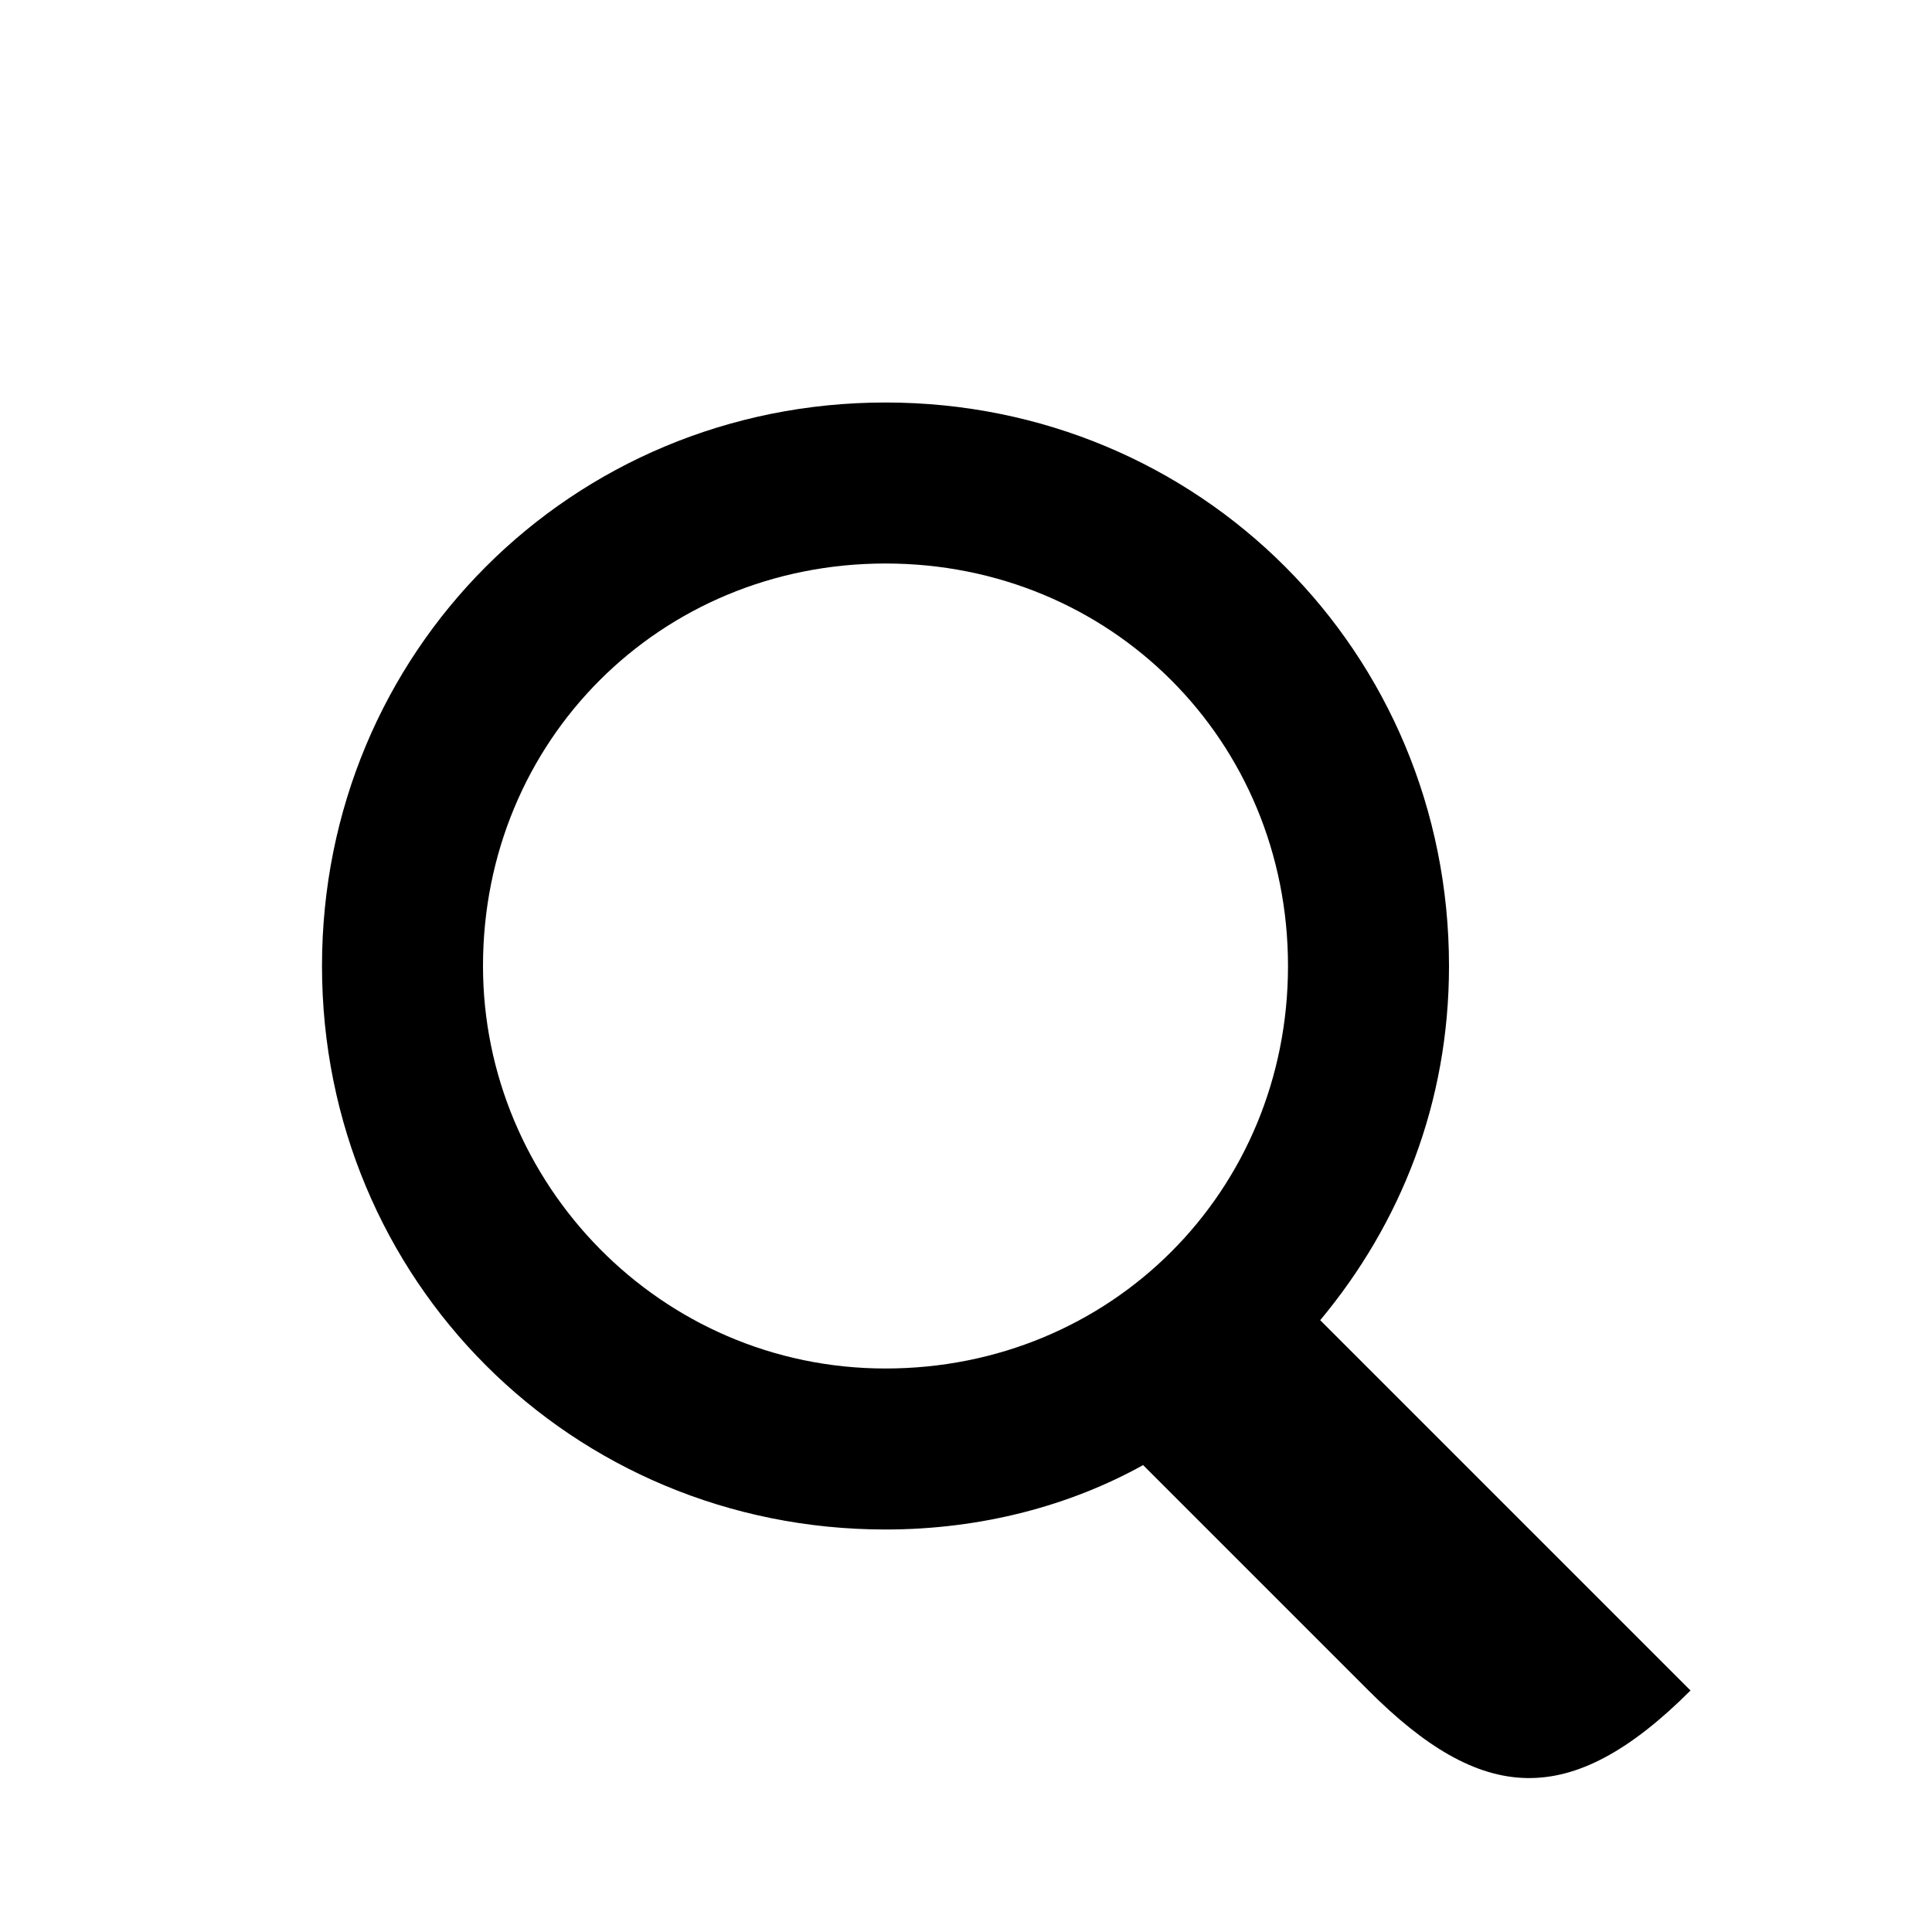
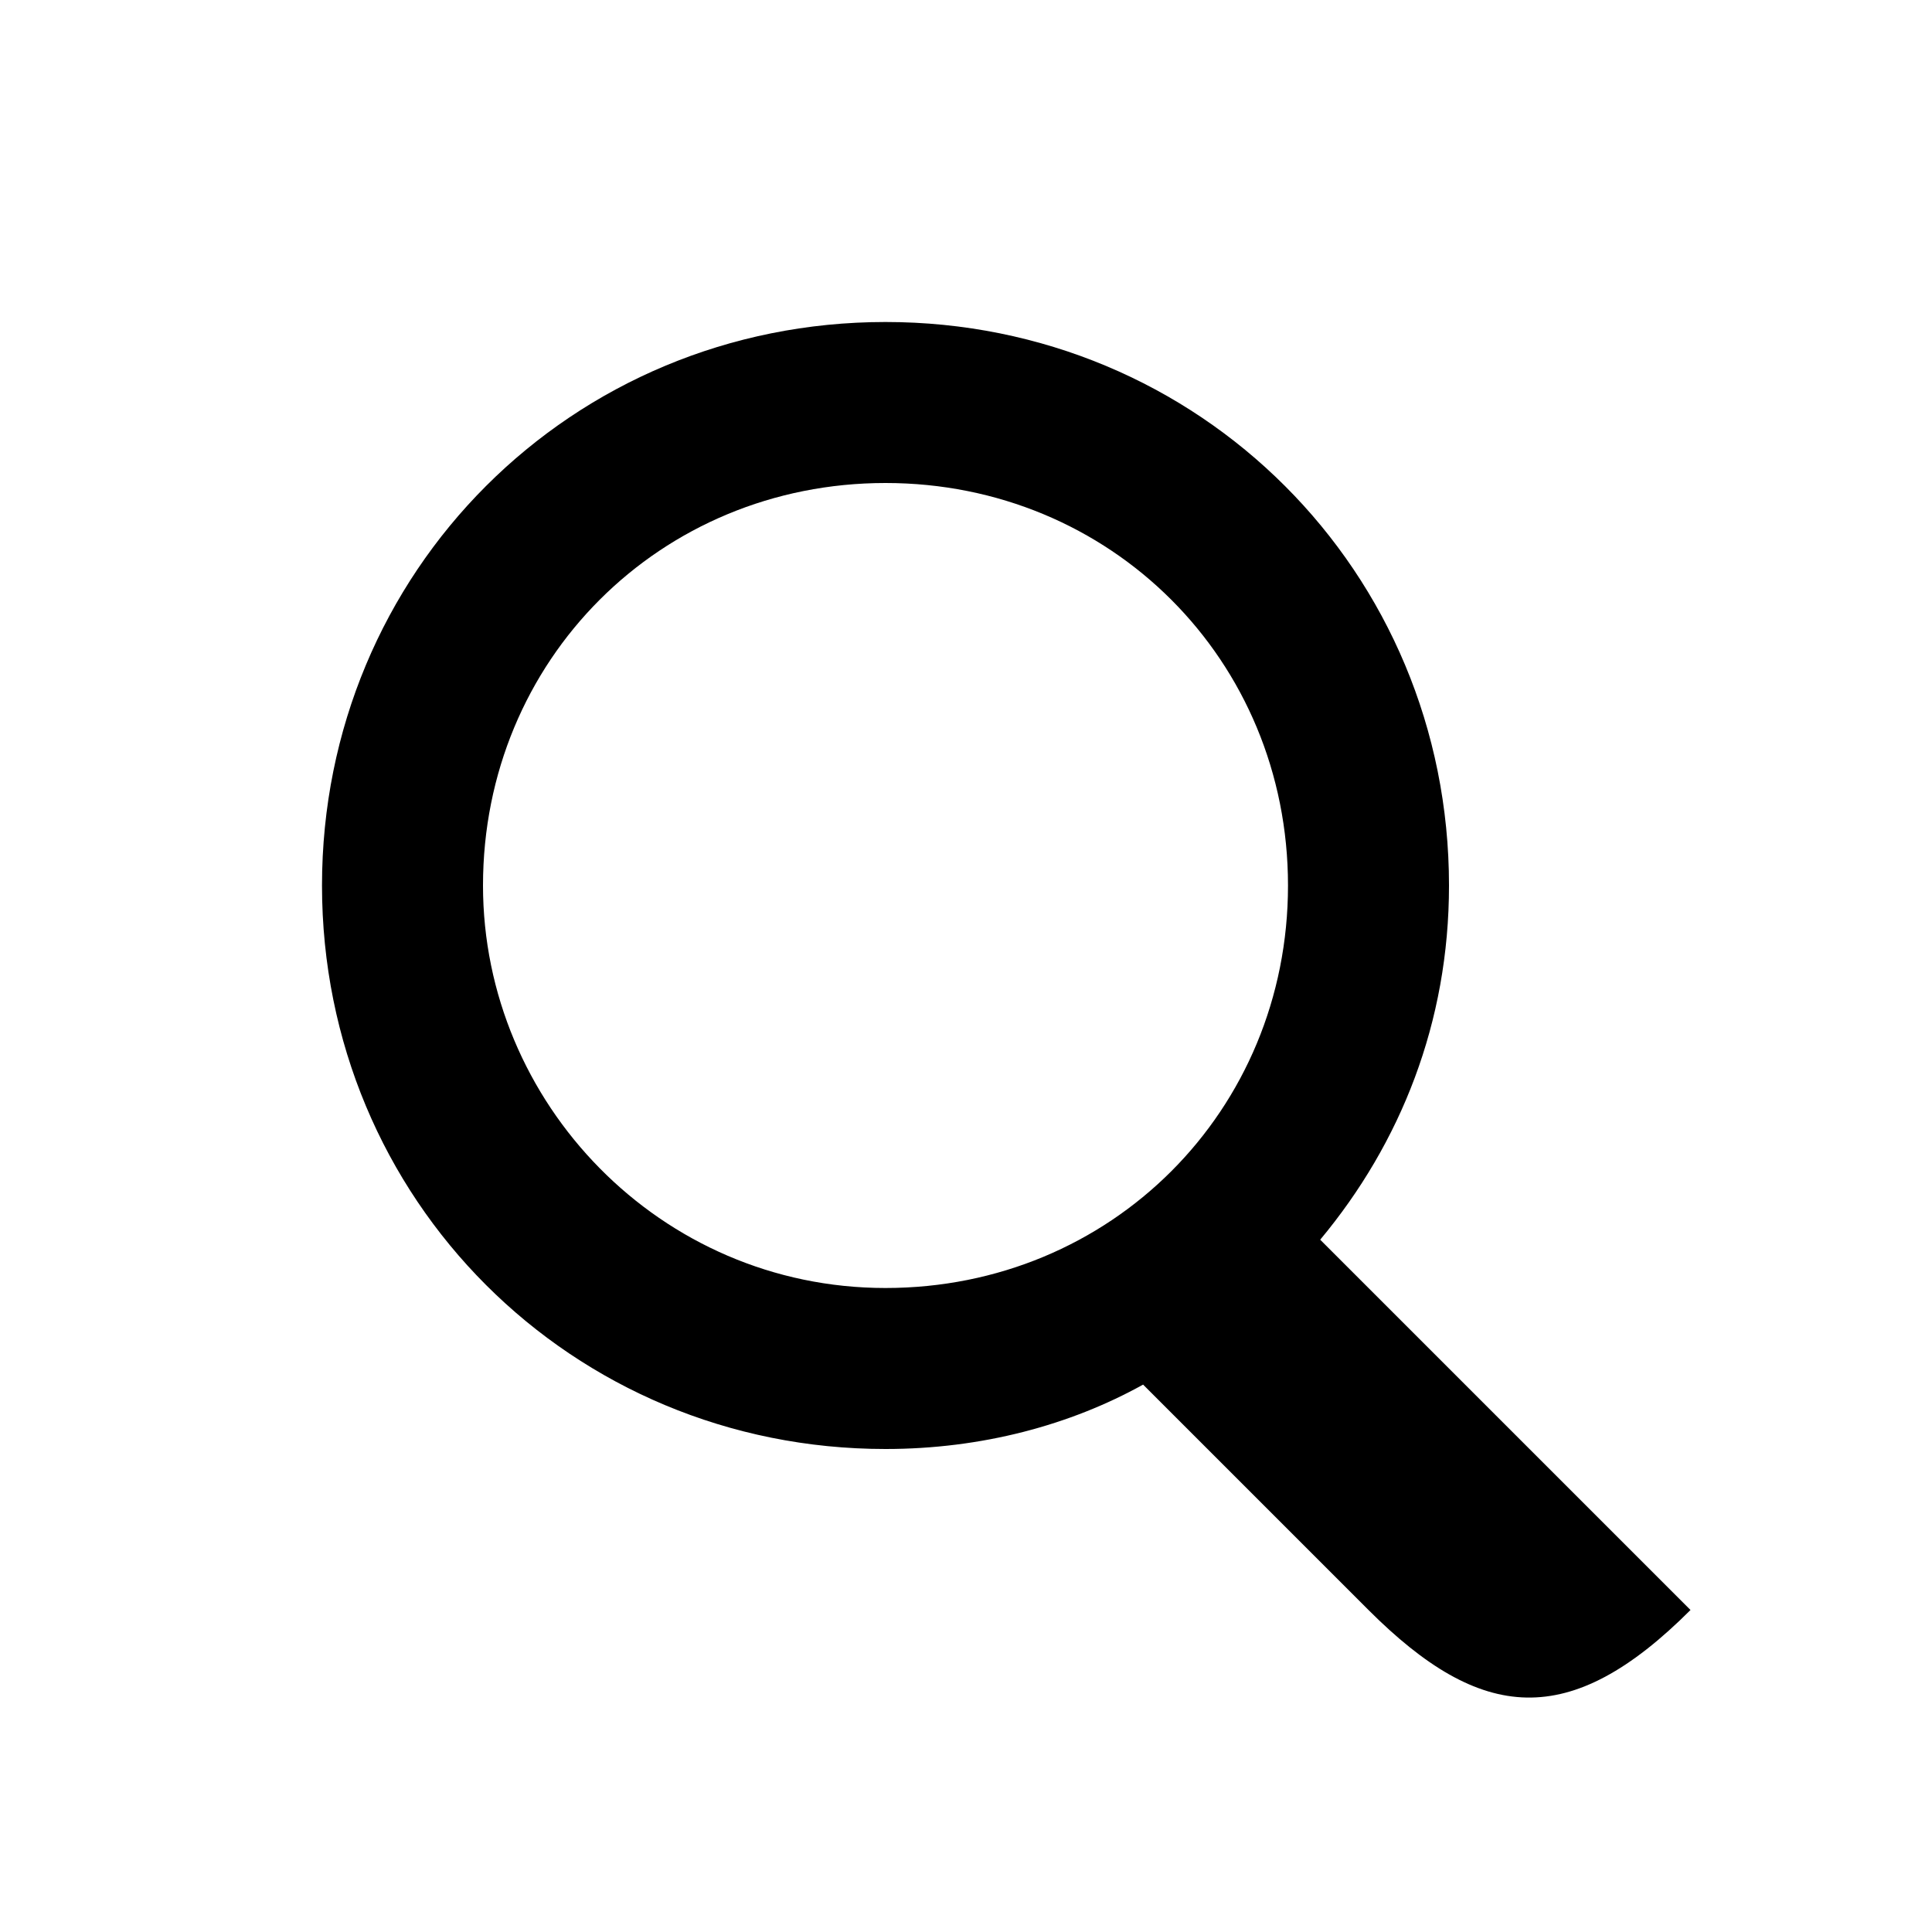
<svg xmlns="http://www.w3.org/2000/svg" width="24" height="24" viewBox="0 0 24 24">
-   <path d="M16.4 16.4c1-1.2 1.6-2.7 1.6-4.4 0-3.9-3.1-7-7-7s-7 3.1-7 7 3.1 7 7 7c1.2 0 2.3-.3 3.2-.8l2.8 2.8c1.4 1.4 2.5 1.5 4 0l-4.6-4.6zm-10.4-4.4c0-2.8 2.2-5 5-5s5 2.2 5 5-2.2 5-5 5-5-2.3-5-5z" />
+   <g id="search">
+     <path id="magnifying-glass" d="M16.4 15.4c1-1.2 1.6-2.7 1.6-4.4 0-3.9-3.1-7-7-7s-7 3.1-7 7 3.1 7 7 7c1.2 0 2.3-.3 3.2-.8l2.8 2.8c1.4 1.4 2.5 1.5 4 0l-4.6-4.6zm-10.4-4.4c0-2.8 2.2-5 5-5s5 2.2 5 5-2.2 5-5 5-5-2.3-5-5z" />
+   </g>
</svg>
